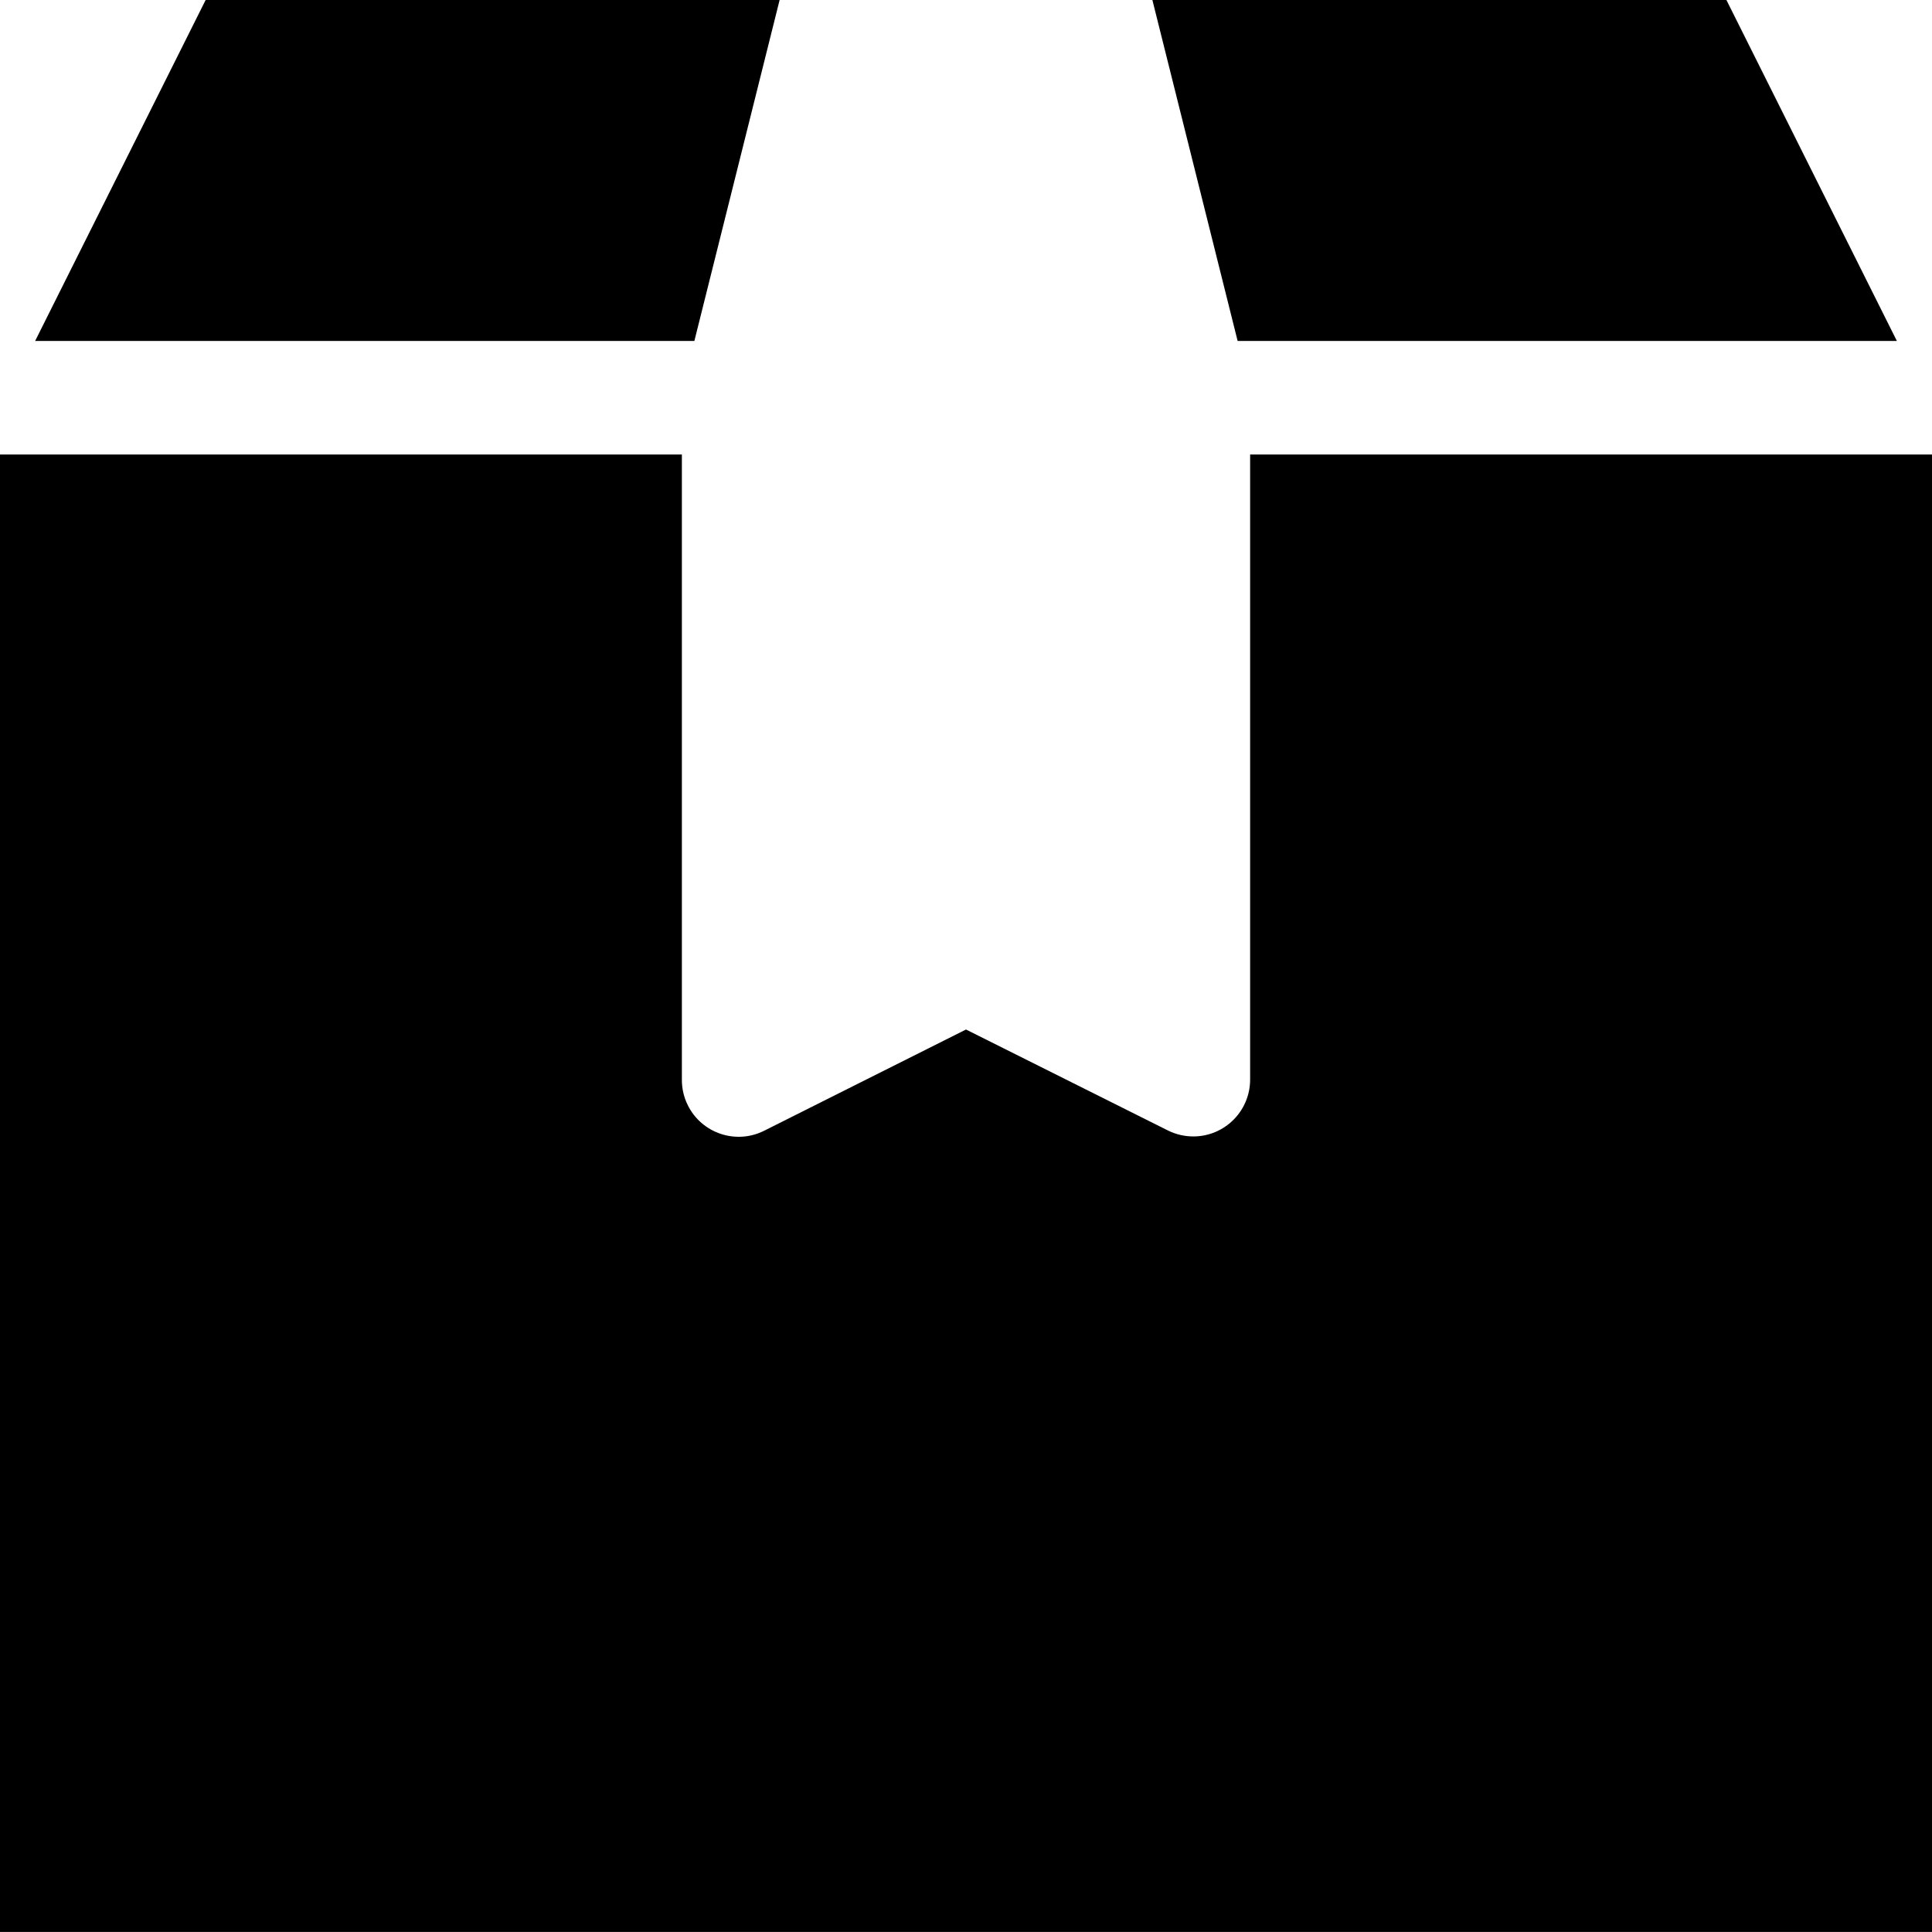
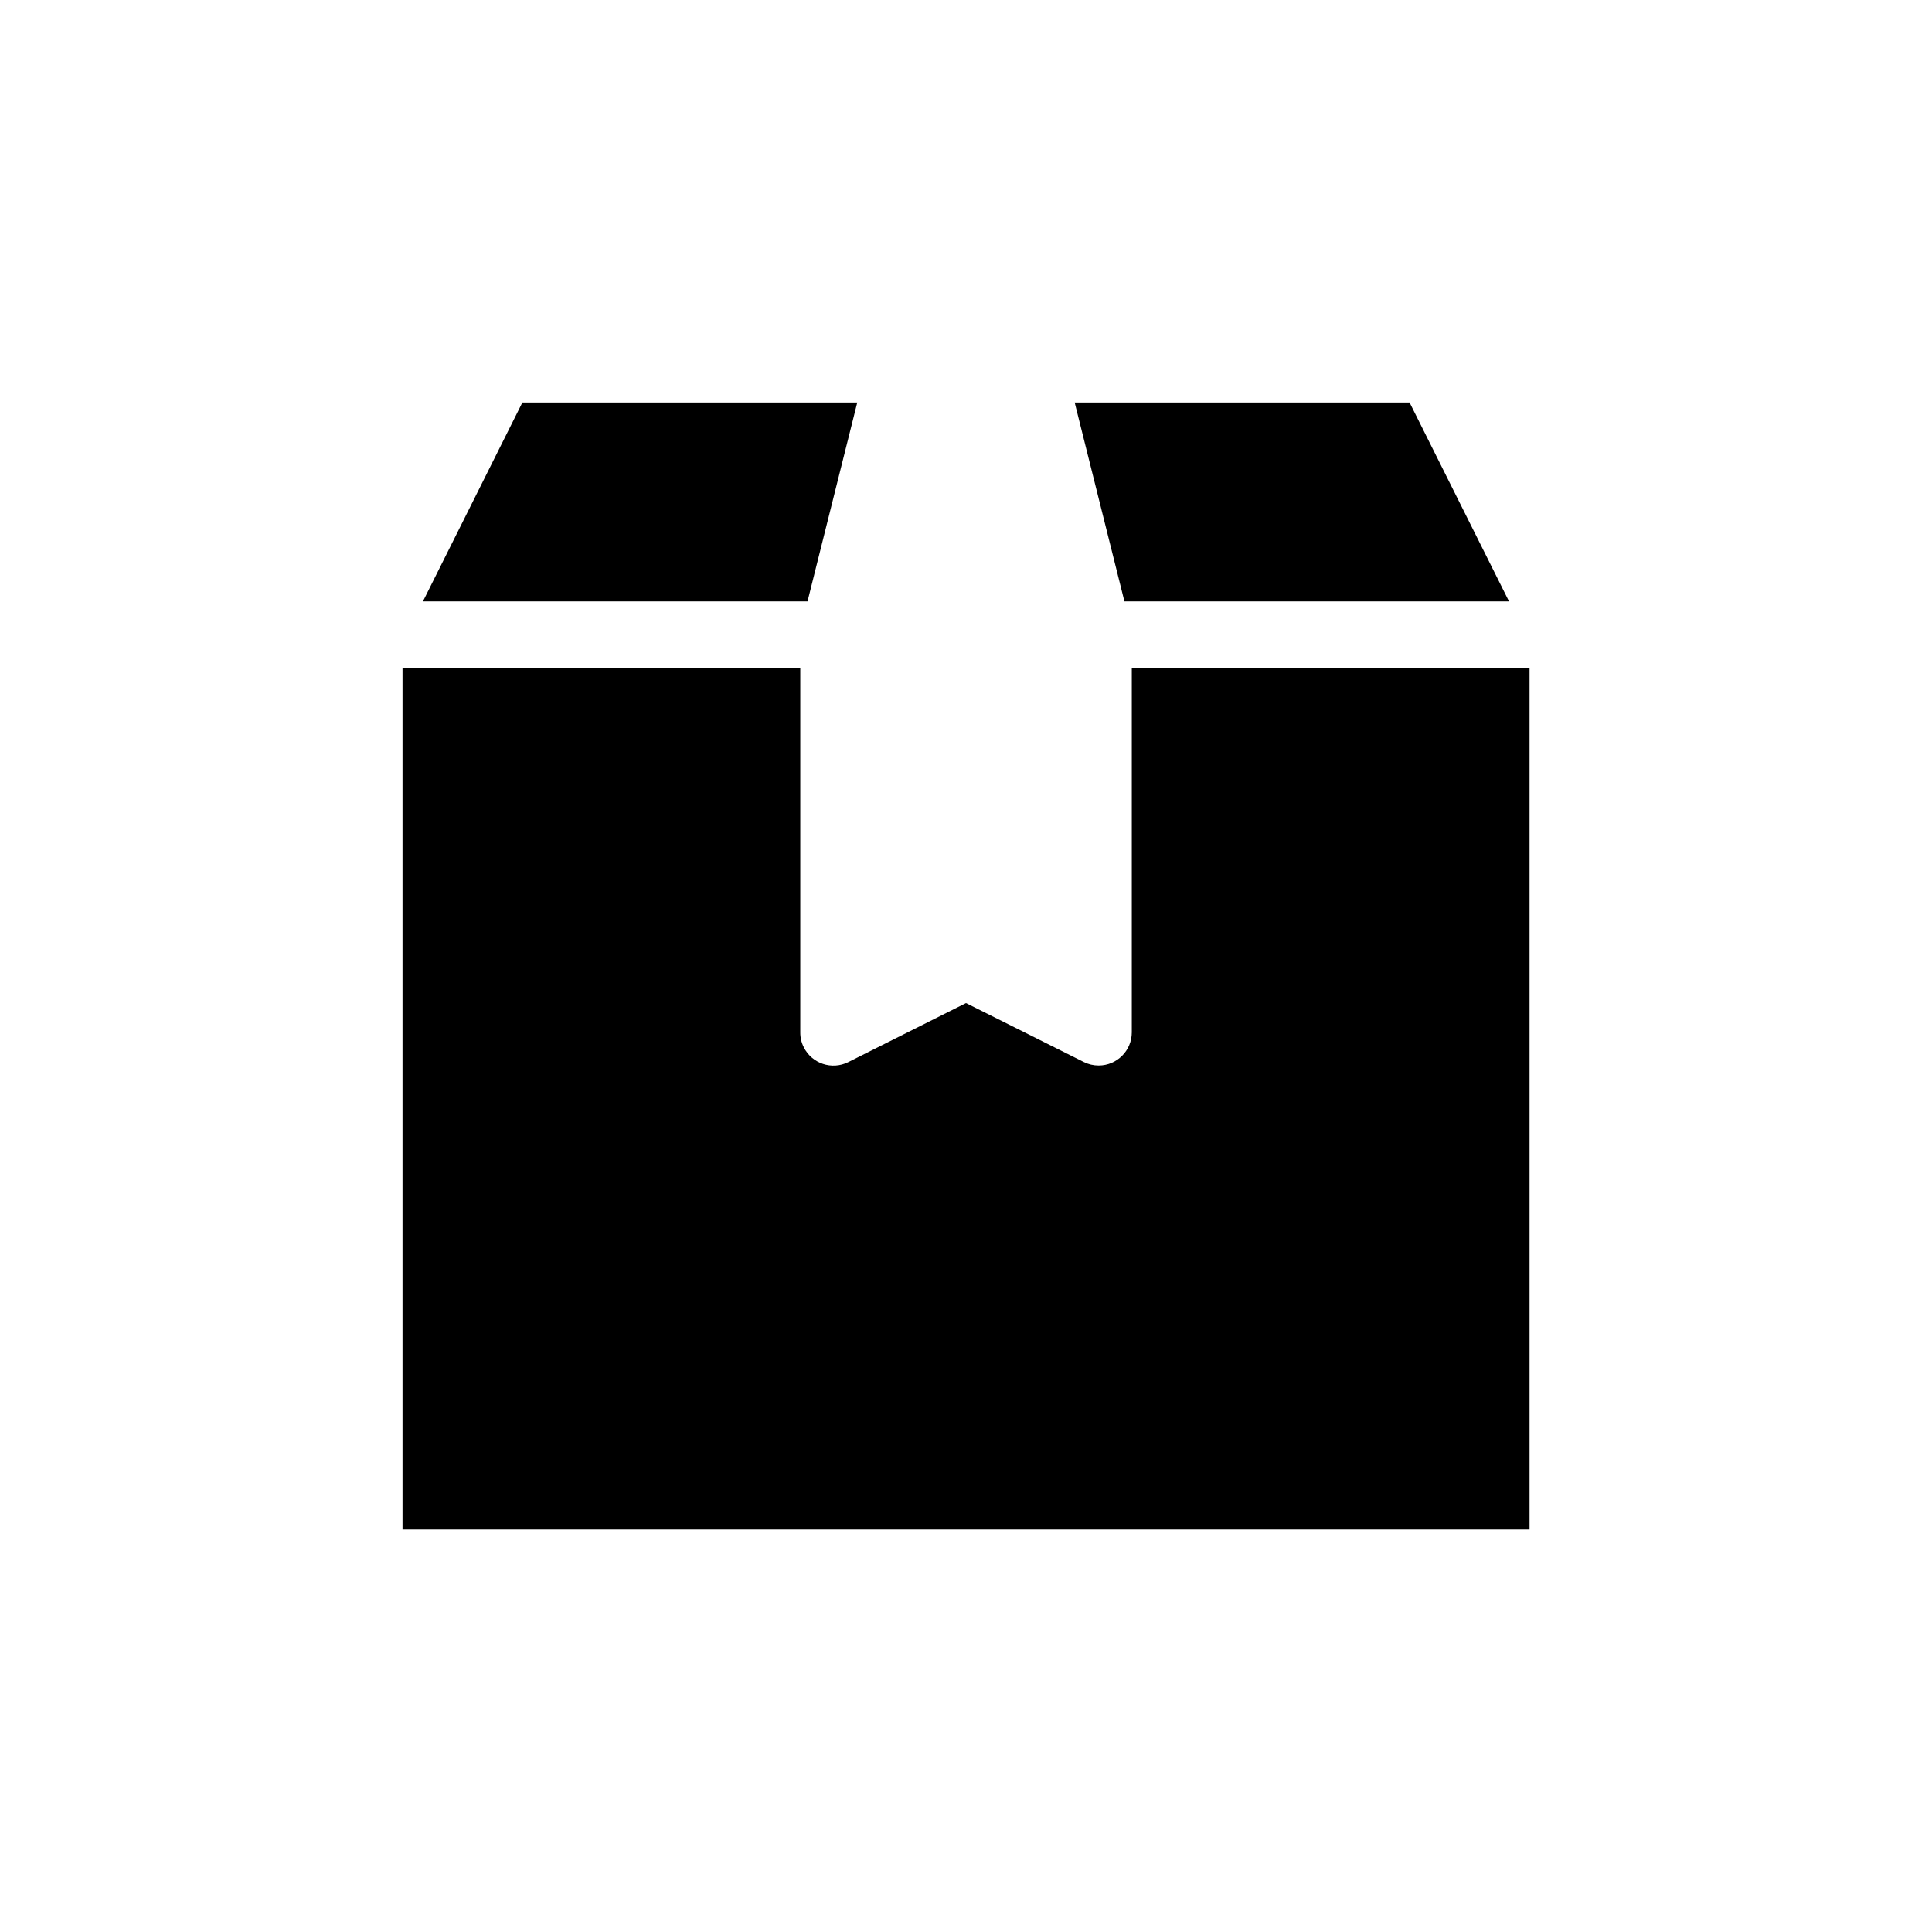
<svg xmlns="http://www.w3.org/2000/svg" version="1.1" width="32" height="32" viewBox="0 0 32 32">
-   <path d="M11.294 7.529v10.353c-0.001 0.148 0.033 0.294 0.099 0.426 0.232 0.465 0.798 0.654 1.263 0.421v0l3.344-1.677 3.344 1.672c0.131 0.065 0.275 0.099 0.421 0.099 0.52-0 0.941-0.422 0.941-0.942v0-10.353h11.294v24.471h-32v-24.471h11.294zM12.913 0l-1.412 5.647h-10.919l2.824-5.647h9.508zM28.595 0l2.823 5.647h-10.919l-1.412-5.647h9.508z" />
+   <path d="M13.255 11.059v6.039c-0.001 0.086 0.019 0.171 0.058 0.248 0.136 0.271 0.465 0.381 0.736 0.246v0l1.951-0.978 1.951 0.976c0.076 0.038 0.16 0.058 0.246 0.058 0.303-0 0.549-0.246 0.549-0.549v0-6.039h6.588v14.275h-18.667v-14.275h6.588zM14.199 6.667l-0.824 3.294h-6.37l1.647-3.294h5.546zM23.347 6.667l1.647 3.294h-6.37l-0.824-3.294h5.546z" />
</svg>
